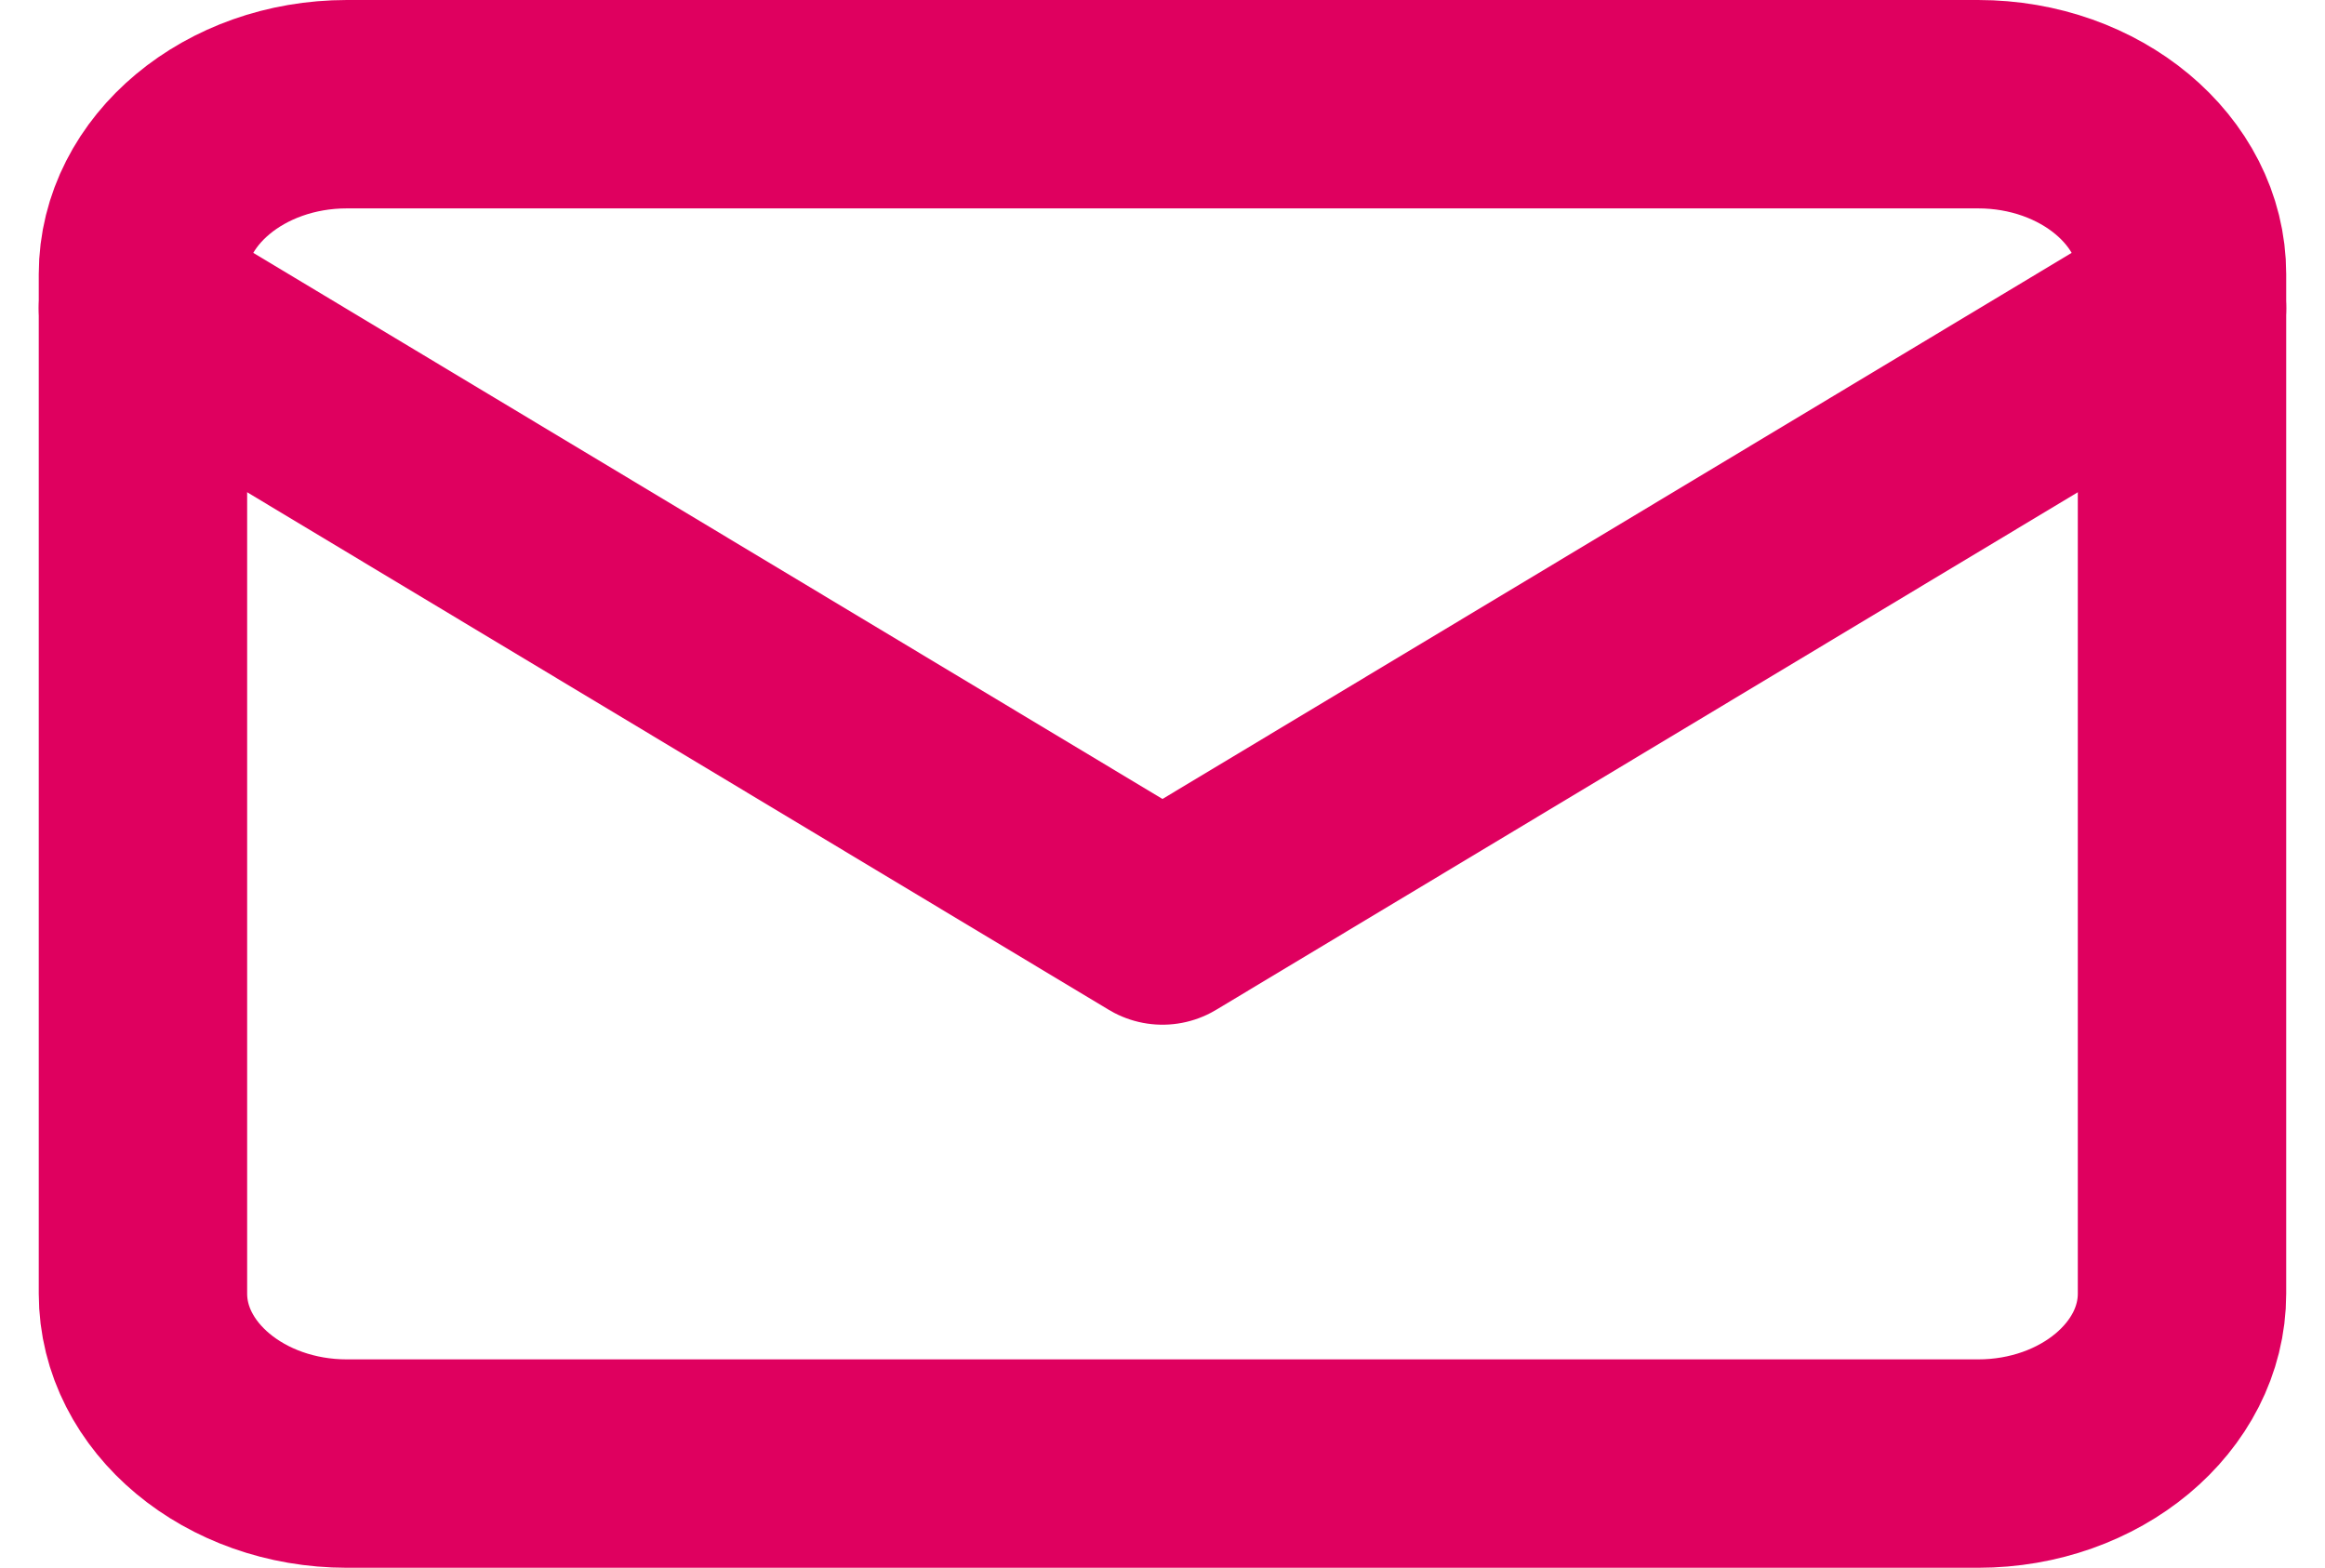
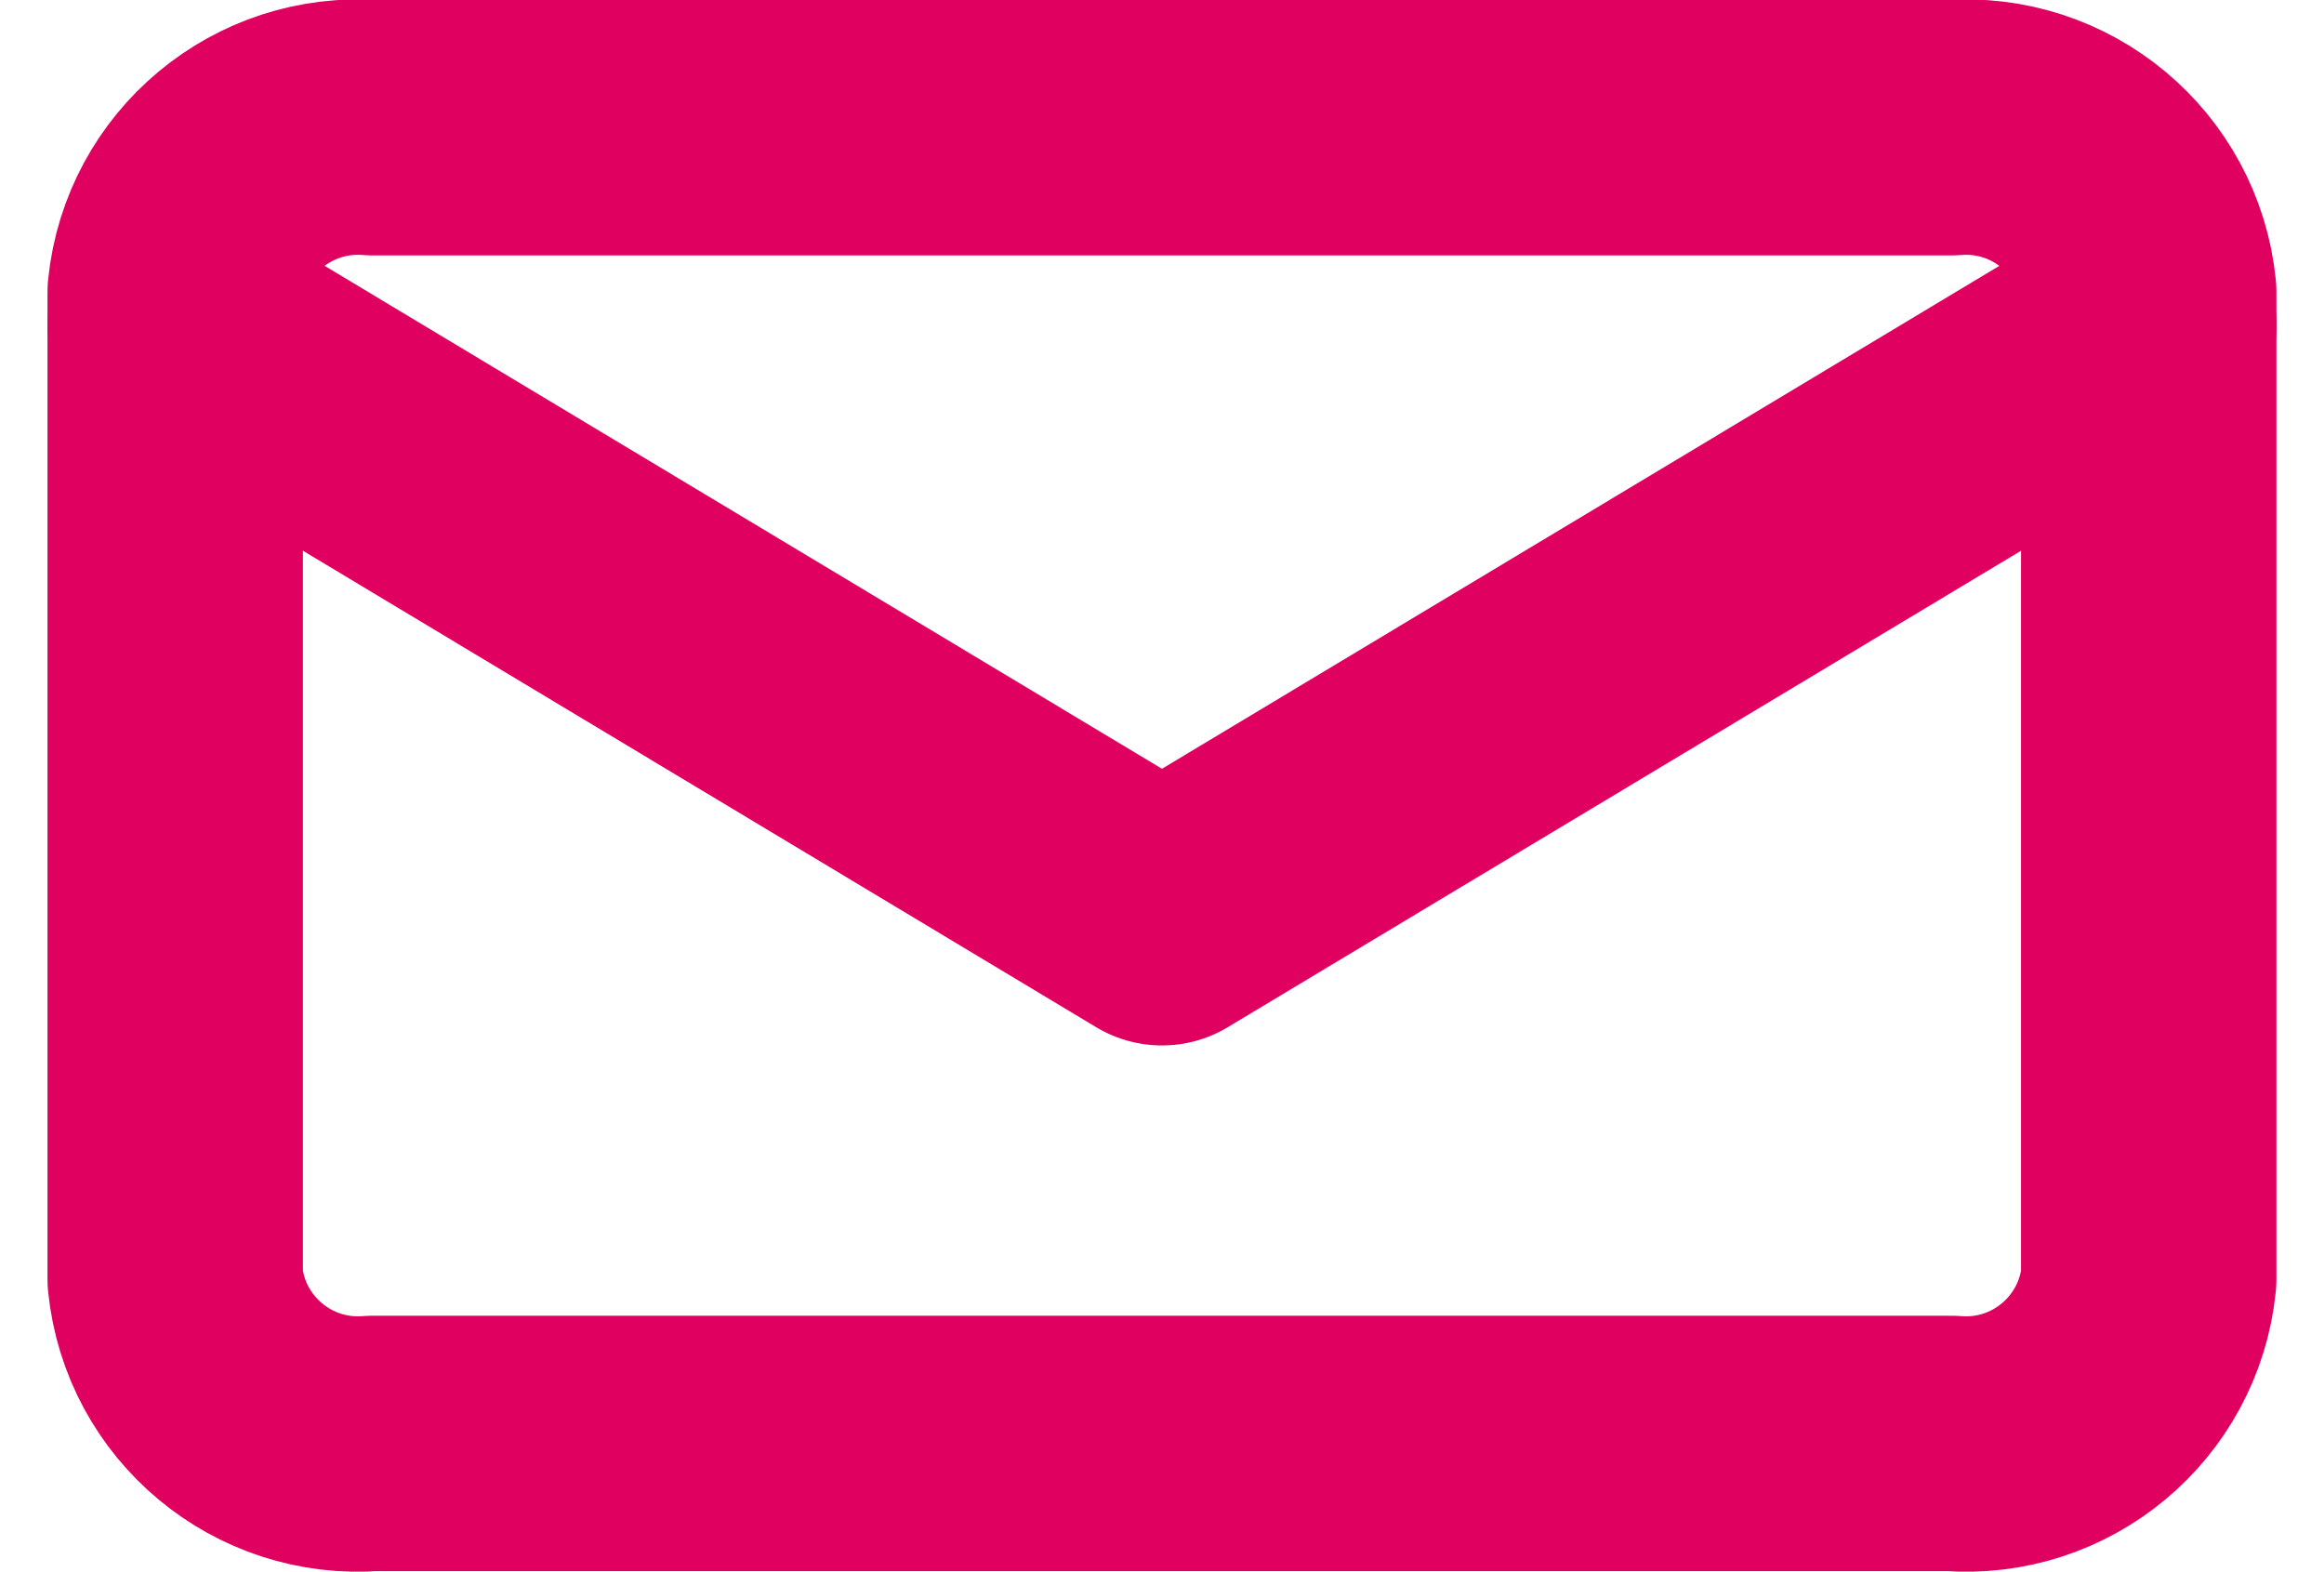
- <svg xmlns="http://www.w3.org/2000/svg" width="55.785" height="37.616" viewBox="0 0 55.785 37.616">
-   <g id="Icon_feather-mail" data-name="Icon feather-mail" transform="translate(3.43 2.5)">
-     <path id="Path_58" data-name="Path 58" d="M7.892,6H47.032c2.691,0,4.892,1.835,4.892,4.077V34.539c0,2.242-2.2,4.077-4.892,4.077H7.892C5.2,38.616,3,36.781,3,34.539V10.077C3,7.835,5.2,6,7.892,6Z" transform="translate(-3 -6)" fill="none" stroke="#df005f" stroke-linecap="round" stroke-linejoin="round" stroke-width="5" />
-     <path id="Path_59" data-name="Path 59" d="M51.924,9,27.462,23.693,3,9" transform="translate(-3 -4.107)" fill="none" stroke="#df005f" stroke-linecap="round" stroke-linejoin="round" stroke-width="5" />
+ <svg xmlns="http://www.w3.org/2000/svg" width="27.299" height="18.455" viewBox="0 0 27.299 18.455">
+   <g id="Icon_feather-mail" data-name="Icon feather-mail" transform="translate(-0.942 -4.5)">
+     <path id="Path_58" data-name="Path 58" d="M5.318,6H23.864a2.158,2.158,0,0,1,2.318,1.932V19.523a2.158,2.158,0,0,1-2.318,1.932H5.318A2.158,2.158,0,0,1,3,19.523V7.932A2.158,2.158,0,0,1,5.318,6Z" fill="none" stroke="#df005f" stroke-linecap="round" stroke-linejoin="round" stroke-width="3" />
+     <path id="Path_59" data-name="Path 59" d="M26.183,9,14.591,15.962,3,9" transform="translate(0 -0.682)" fill="none" stroke="#df005f" stroke-linecap="round" stroke-linejoin="round" stroke-width="3" />
  </g>
</svg>
